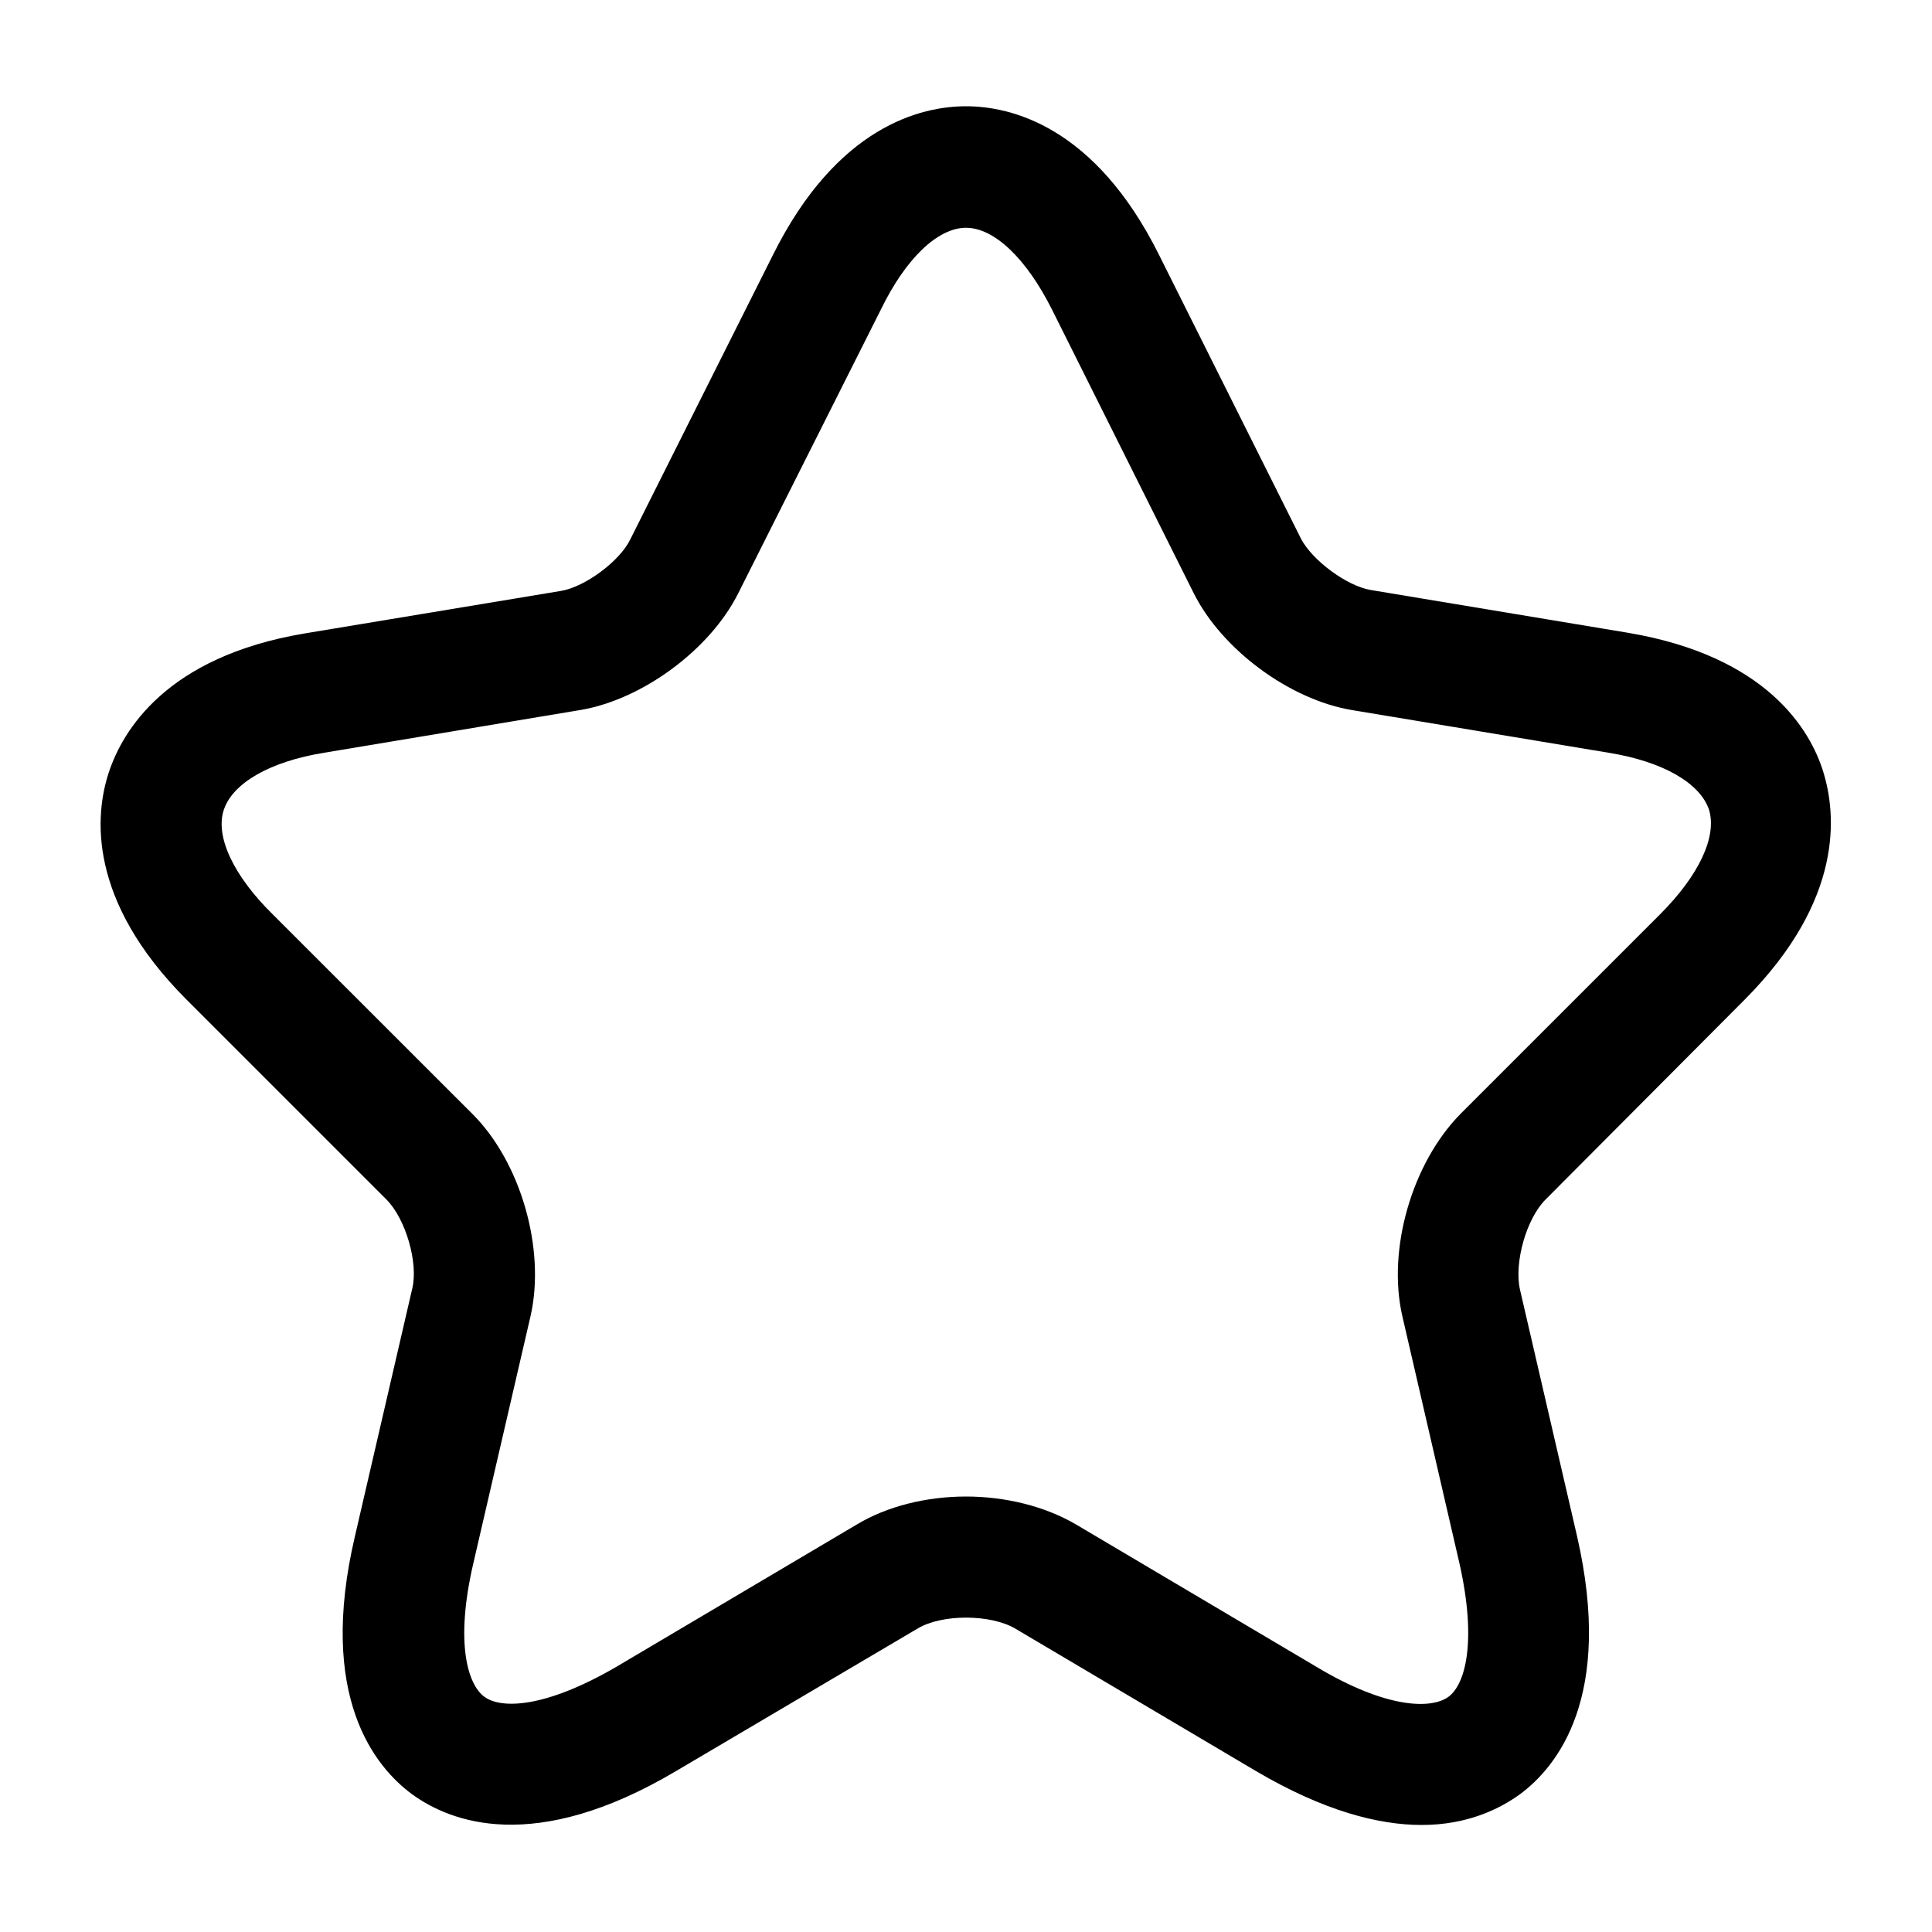
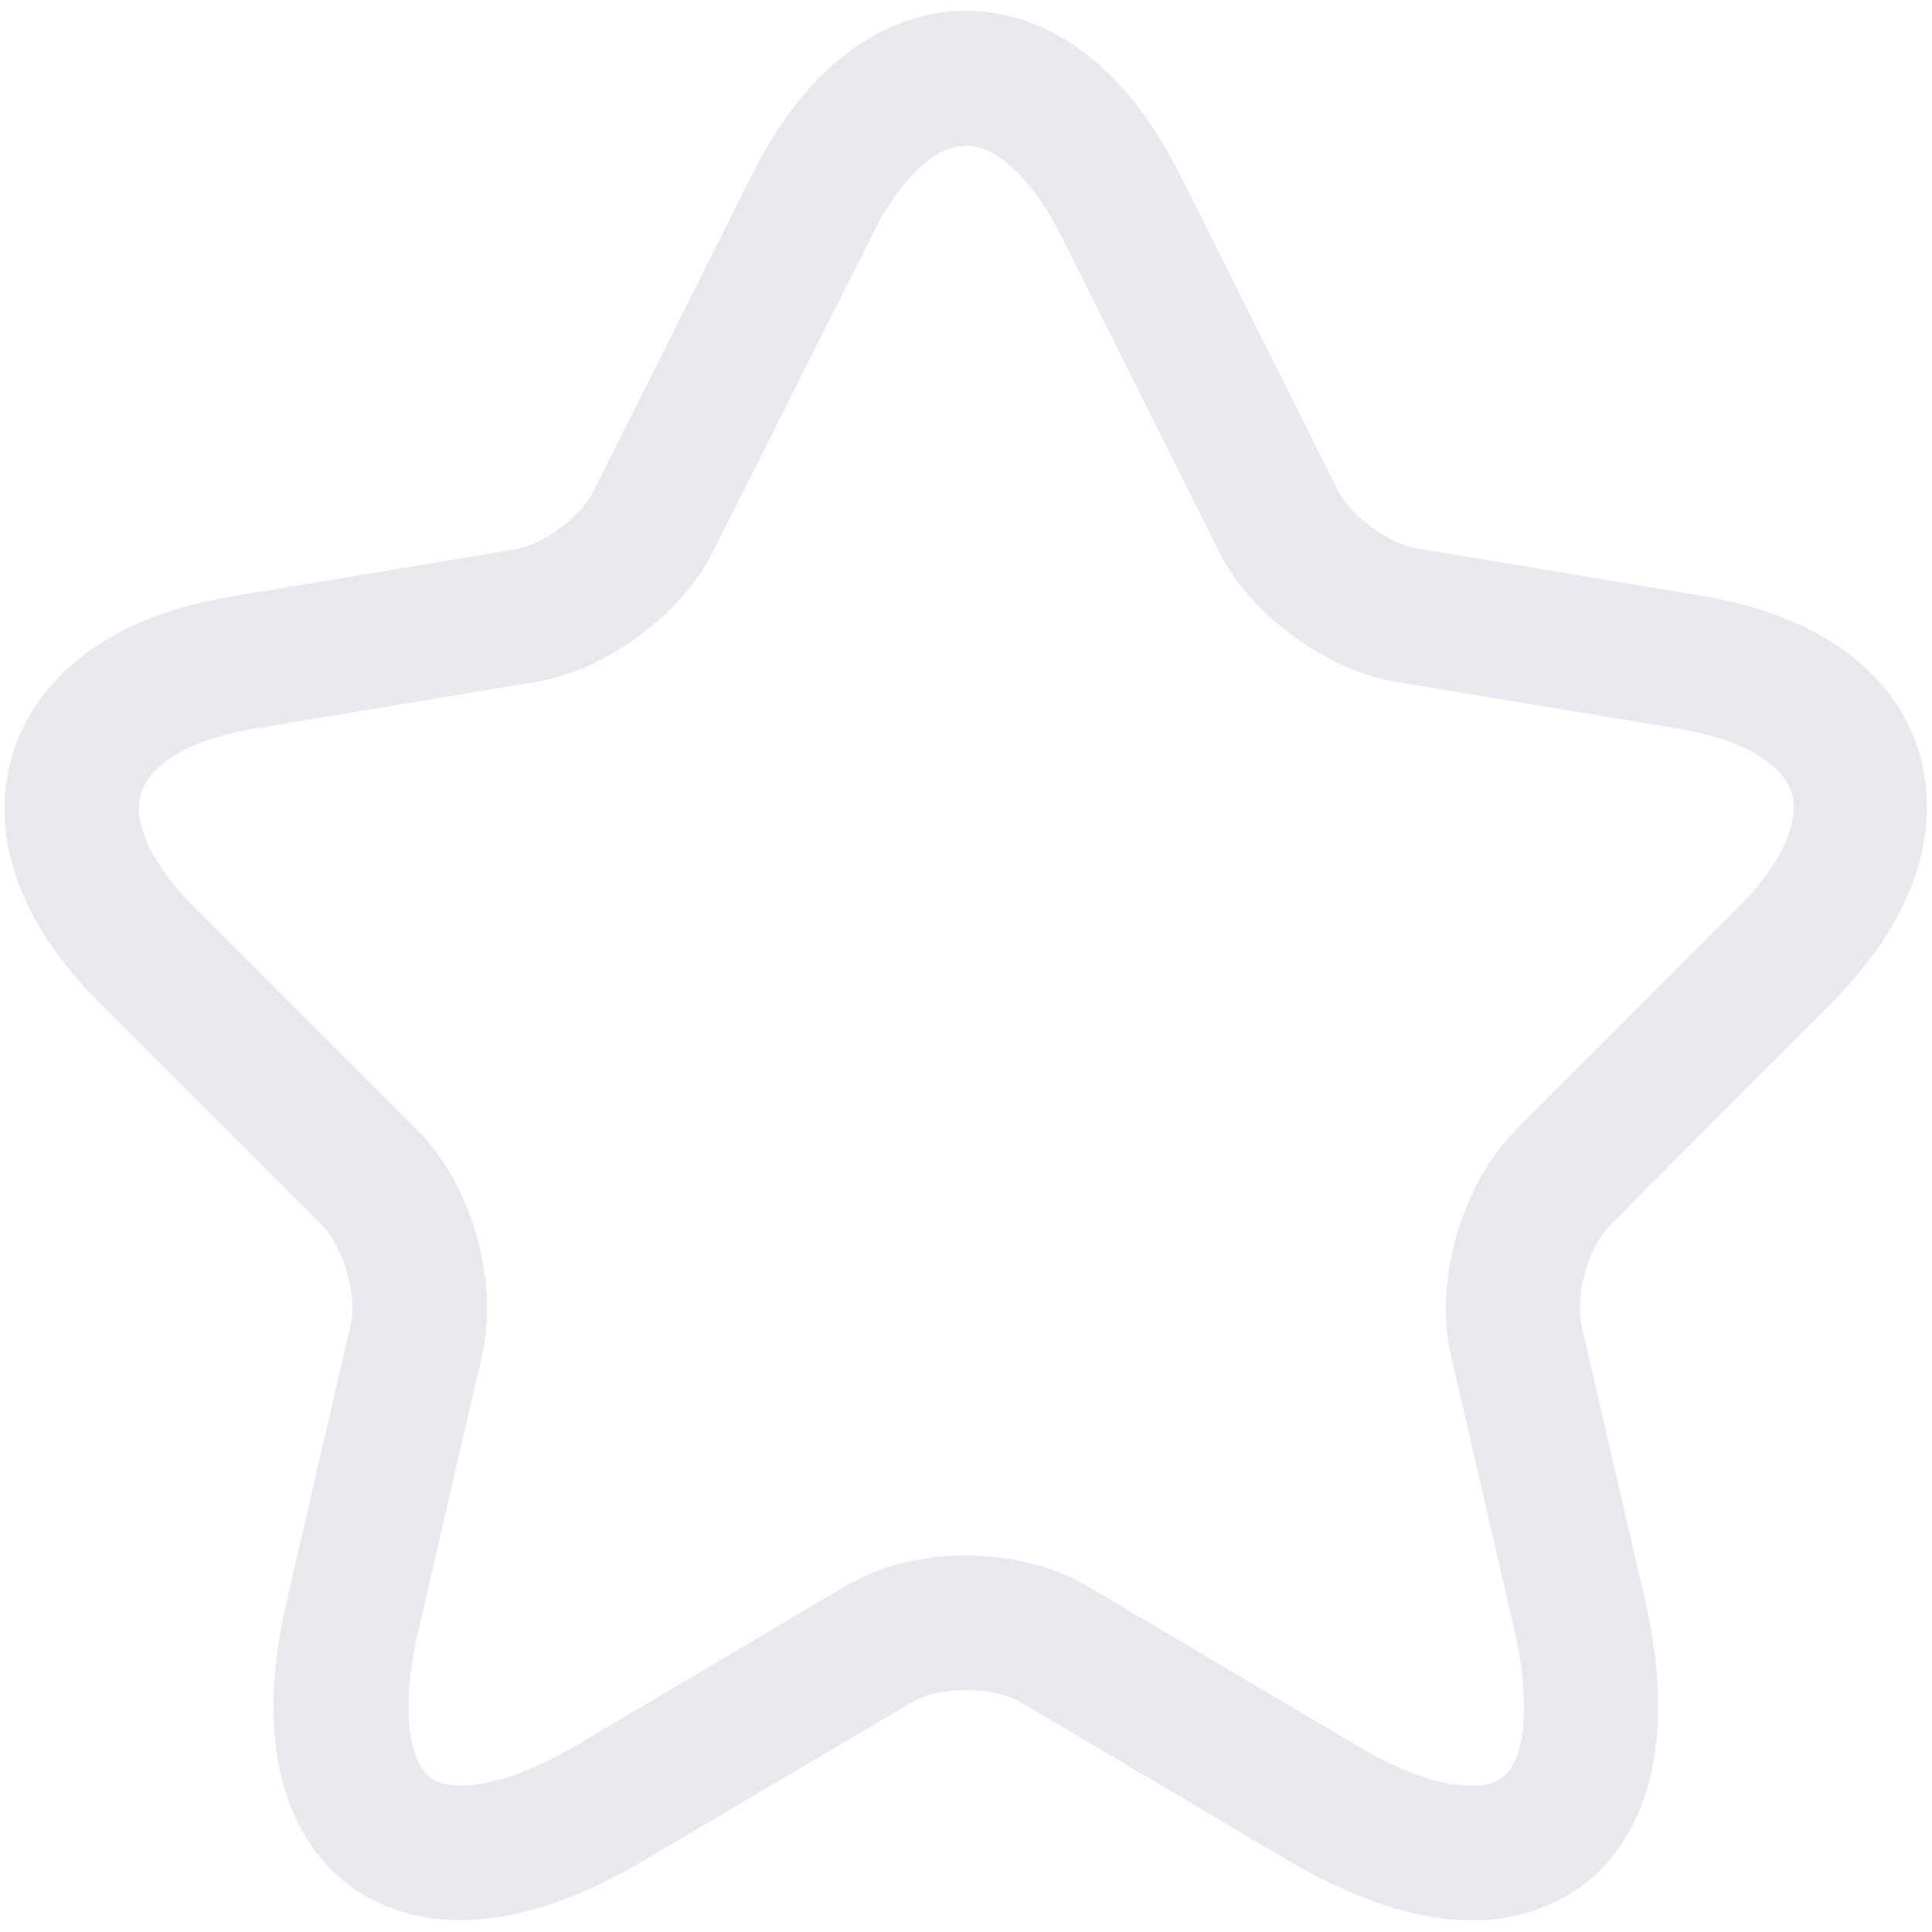
- <svg xmlns="http://www.w3.org/2000/svg" width="20" height="20" viewBox="0 0 20 20">
-   <path d="M14.717 18.892C14.275 18.892 13.708 18.75 13 18.333L10.508 16.858C10.25 16.708 9.75 16.708 9.5 16.858L7 18.333C5.525 19.208 4.658 18.858 4.267 18.575C3.883 18.292 3.283 17.567 3.675 15.9L4.267 13.342C4.333 13.075 4.2 12.617 4 12.417L1.933 10.35C0.9 9.317 0.983 8.433 1.125 8C1.267 7.567 1.717 6.8 3.15 6.558L5.808 6.117C6.058 6.075 6.417 5.808 6.525 5.583L8 2.642C8.667 1.3 9.542 1.1 10 1.1C10.458 1.1 11.333 1.3 12 2.642L13.467 5.575C13.583 5.8 13.942 6.067 14.192 6.108L16.85 6.55C18.292 6.792 18.742 7.558 18.875 7.992C19.008 8.425 19.092 9.308 18.067 10.342L16 12.417C15.8 12.617 15.675 13.067 15.733 13.342L16.325 15.9C16.708 17.567 16.117 18.292 15.733 18.575C15.525 18.725 15.192 18.892 14.717 18.892ZM10 15.492C10.408 15.492 10.817 15.592 11.142 15.783L13.633 17.258C14.358 17.692 14.817 17.692 14.992 17.567C15.167 17.442 15.292 17 15.108 16.183L14.517 13.625C14.358 12.933 14.617 12.042 15.117 11.533L17.183 9.467C17.592 9.058 17.775 8.658 17.692 8.383C17.6 8.108 17.217 7.883 16.65 7.792L13.992 7.35C13.35 7.242 12.65 6.725 12.358 6.142L10.892 3.208C10.625 2.675 10.292 2.358 10 2.358C9.708 2.358 9.375 2.675 9.117 3.208L7.642 6.142C7.35 6.725 6.65 7.242 6.008 7.35L3.358 7.792C2.792 7.883 2.408 8.108 2.317 8.383C2.225 8.658 2.417 9.067 2.825 9.467L4.892 11.533C5.392 12.033 5.65 12.933 5.492 13.625L4.9 16.183C4.708 17.008 4.842 17.442 5.017 17.567C5.192 17.692 5.642 17.683 6.375 17.258L8.867 15.783C9.183 15.592 9.592 15.492 10 15.492Z" />
+ <svg xmlns="http://www.w3.org/2000/svg" width="18" height="18" viewBox="0 0 18 18" fill="none">
+   <g id="vuesax/outline/star">
+     <g id="star">
+       <path id="Vector" d="M13.717 17.891C13.275 17.891 12.708 17.75 12 17.333L9.508 15.858C9.25 15.708 8.75 15.708 8.5 15.858L6 17.333C4.525 18.208 3.658 17.858 3.267 17.575C2.883 17.291 2.283 16.566 2.675 14.9L3.267 12.341C3.333 12.075 3.2 11.616 3 11.416L0.933 9.35C-0.1 8.316 -0.017 7.433 0.125 7C0.267 6.566 0.717 5.8 2.15 5.558L4.808 5.116C5.058 5.075 5.417 4.808 5.525 4.583L7 1.641C7.667 0.3 8.542 0.1 9 0.1C9.458 0.1 10.333 0.3 11 1.641L12.467 4.575C12.583 4.8 12.942 5.066 13.192 5.108L15.85 5.55C17.292 5.791 17.742 6.558 17.875 6.991C18.008 7.425 18.092 8.308 17.067 9.341L15 11.416C14.8 11.616 14.675 12.066 14.733 12.341L15.325 14.9C15.708 16.566 15.117 17.291 14.733 17.575C14.525 17.725 14.192 17.891 13.717 17.891ZM9 14.491C9.408 14.491 9.817 14.591 10.142 14.783L12.633 16.258C13.358 16.691 13.817 16.691 13.992 16.566C14.167 16.441 14.292 16 14.108 15.183L13.517 12.625C13.358 11.933 13.617 11.041 14.117 10.533L16.183 8.466C16.592 8.058 16.775 7.658 16.692 7.383C16.6 7.108 16.217 6.883 15.65 6.791L12.992 6.35C12.35 6.241 11.65 5.725 11.358 5.141L9.892 2.208C9.625 1.675 9.292 1.358 9 1.358C8.708 1.358 8.375 1.675 8.117 2.208L6.642 5.141C6.35 5.725 5.65 6.241 5.008 6.35L2.358 6.791C1.792 6.883 1.408 7.108 1.317 7.383C1.225 7.658 1.417 8.066 1.825 8.466L3.892 10.533C4.392 11.033 4.65 11.933 4.492 12.625L3.9 15.183C3.708 16.008 3.842 16.441 4.017 16.566C4.192 16.691 4.642 16.683 5.375 16.258L7.867 14.783C8.183 14.591 8.592 14.491 9 14.491Z" fill="#EAE8EE" />
+     </g>
+   </g>
</svg>
